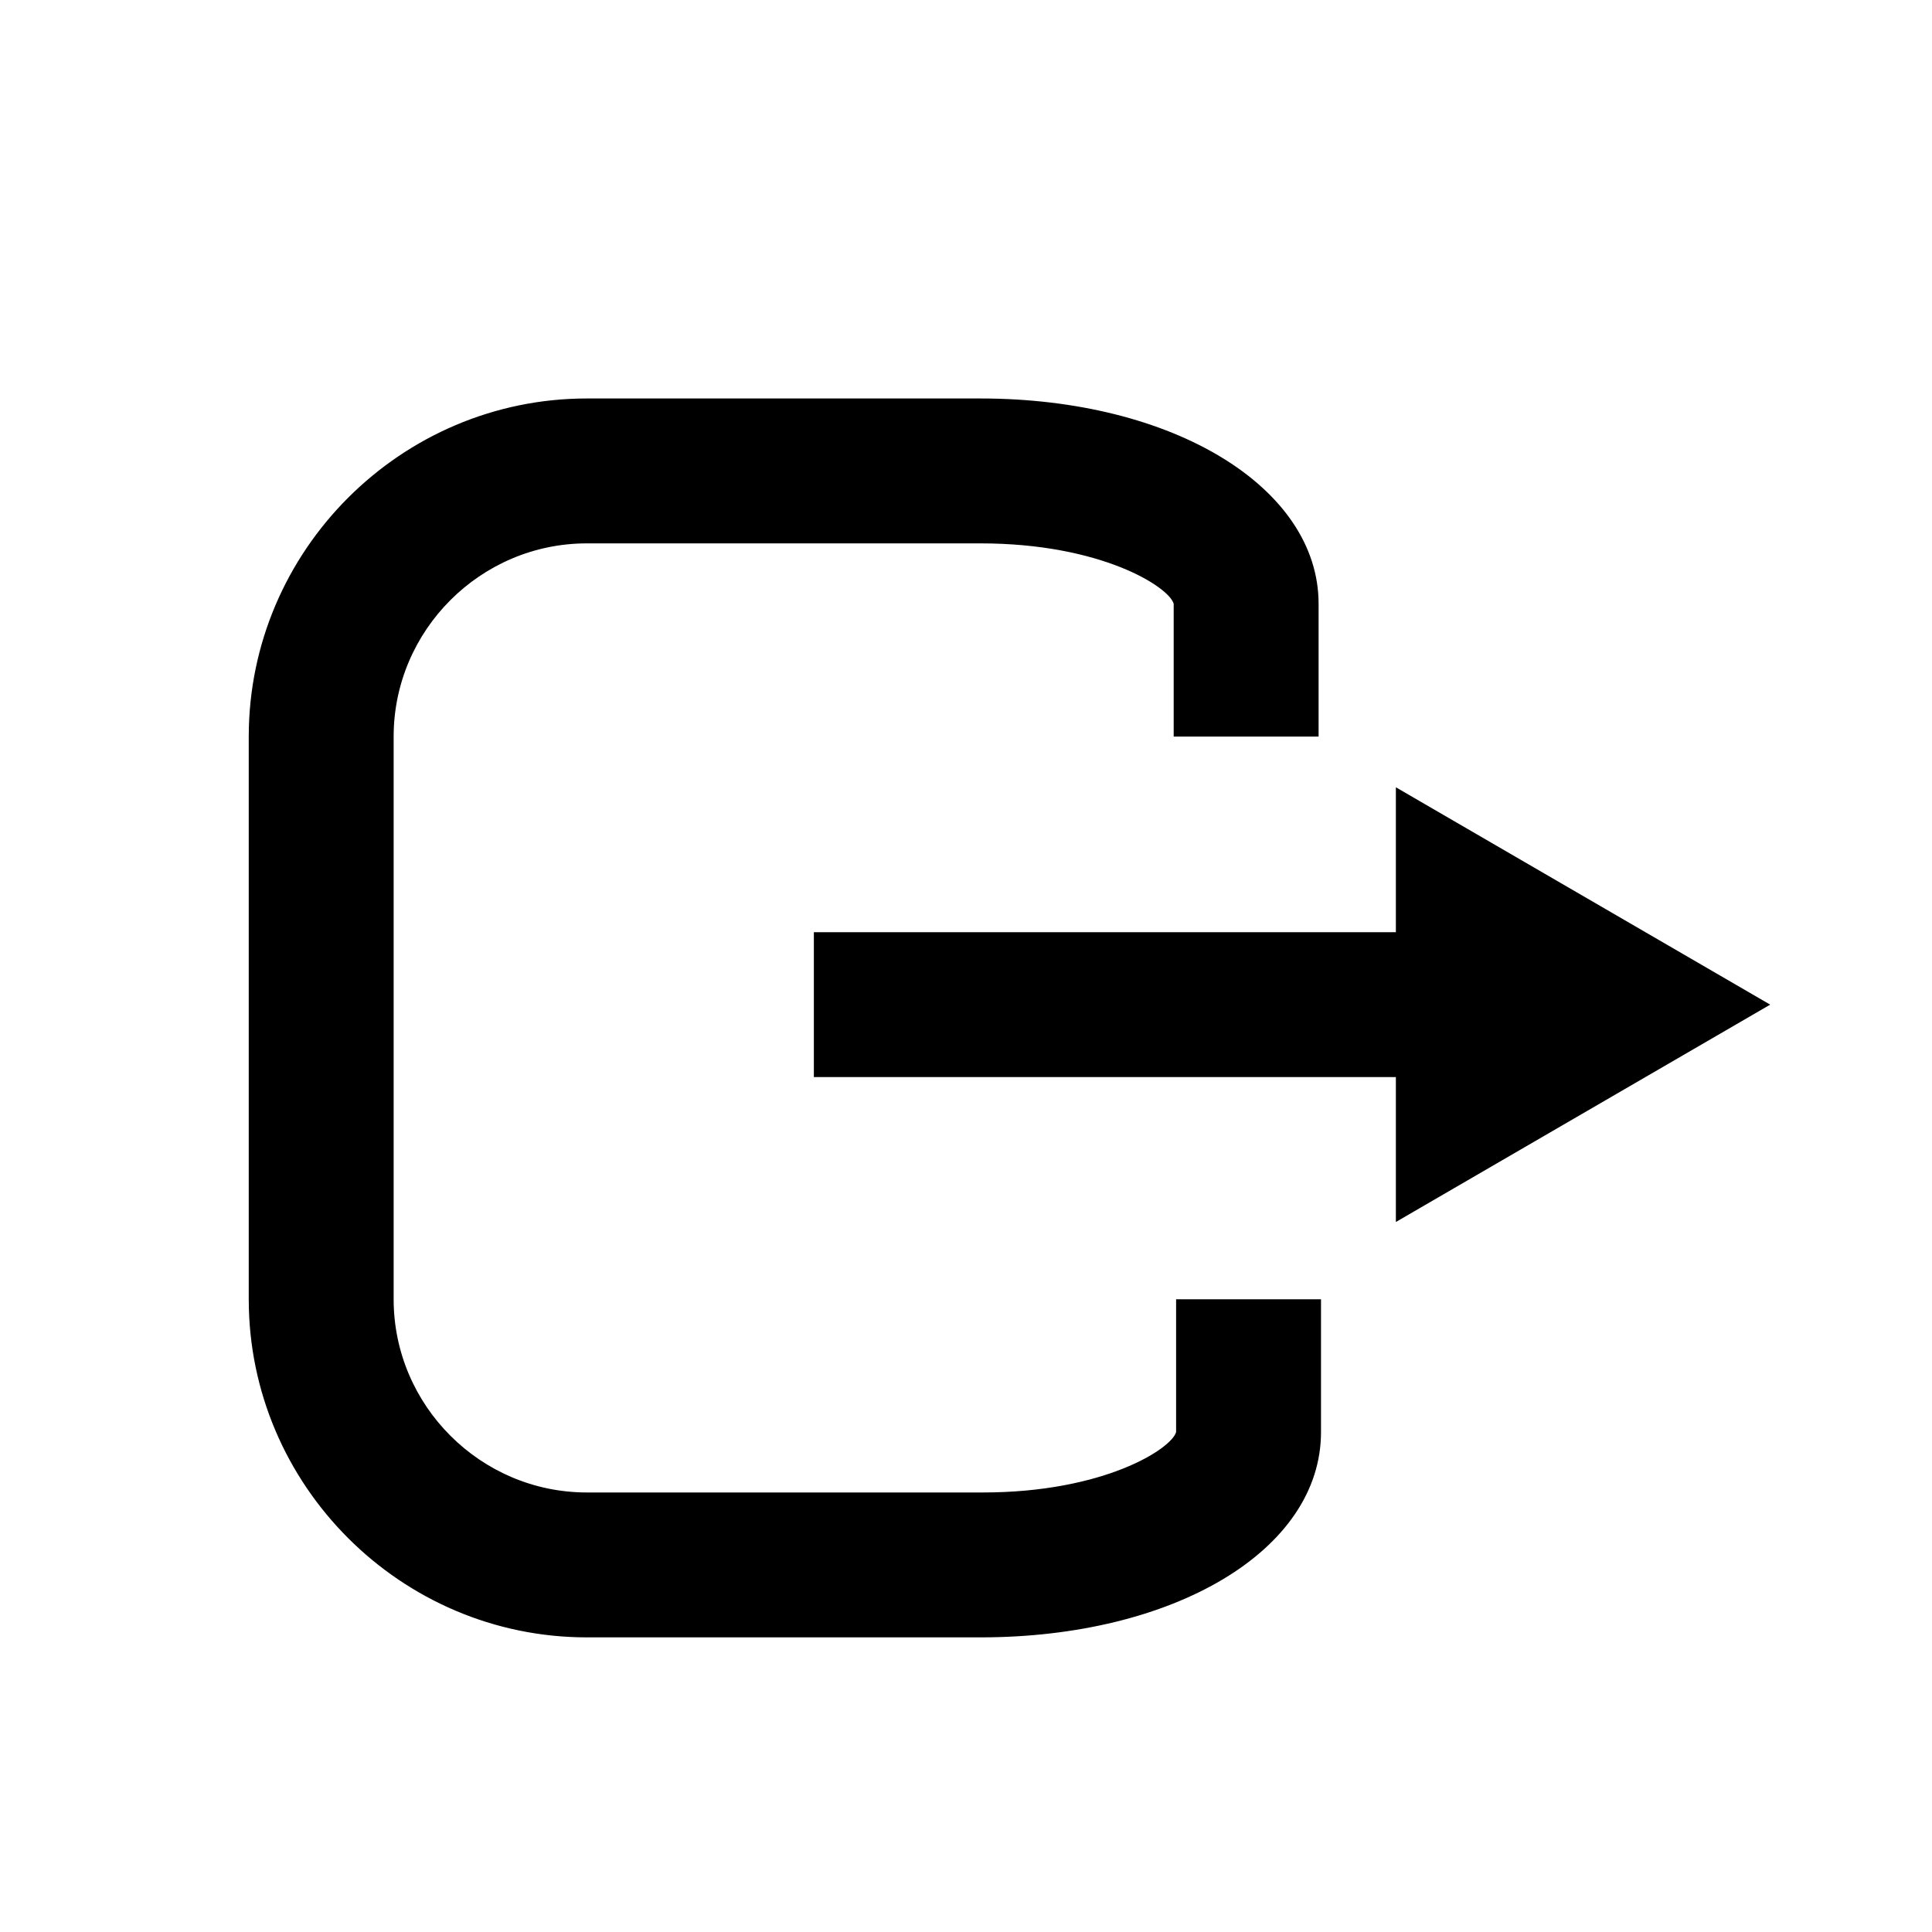
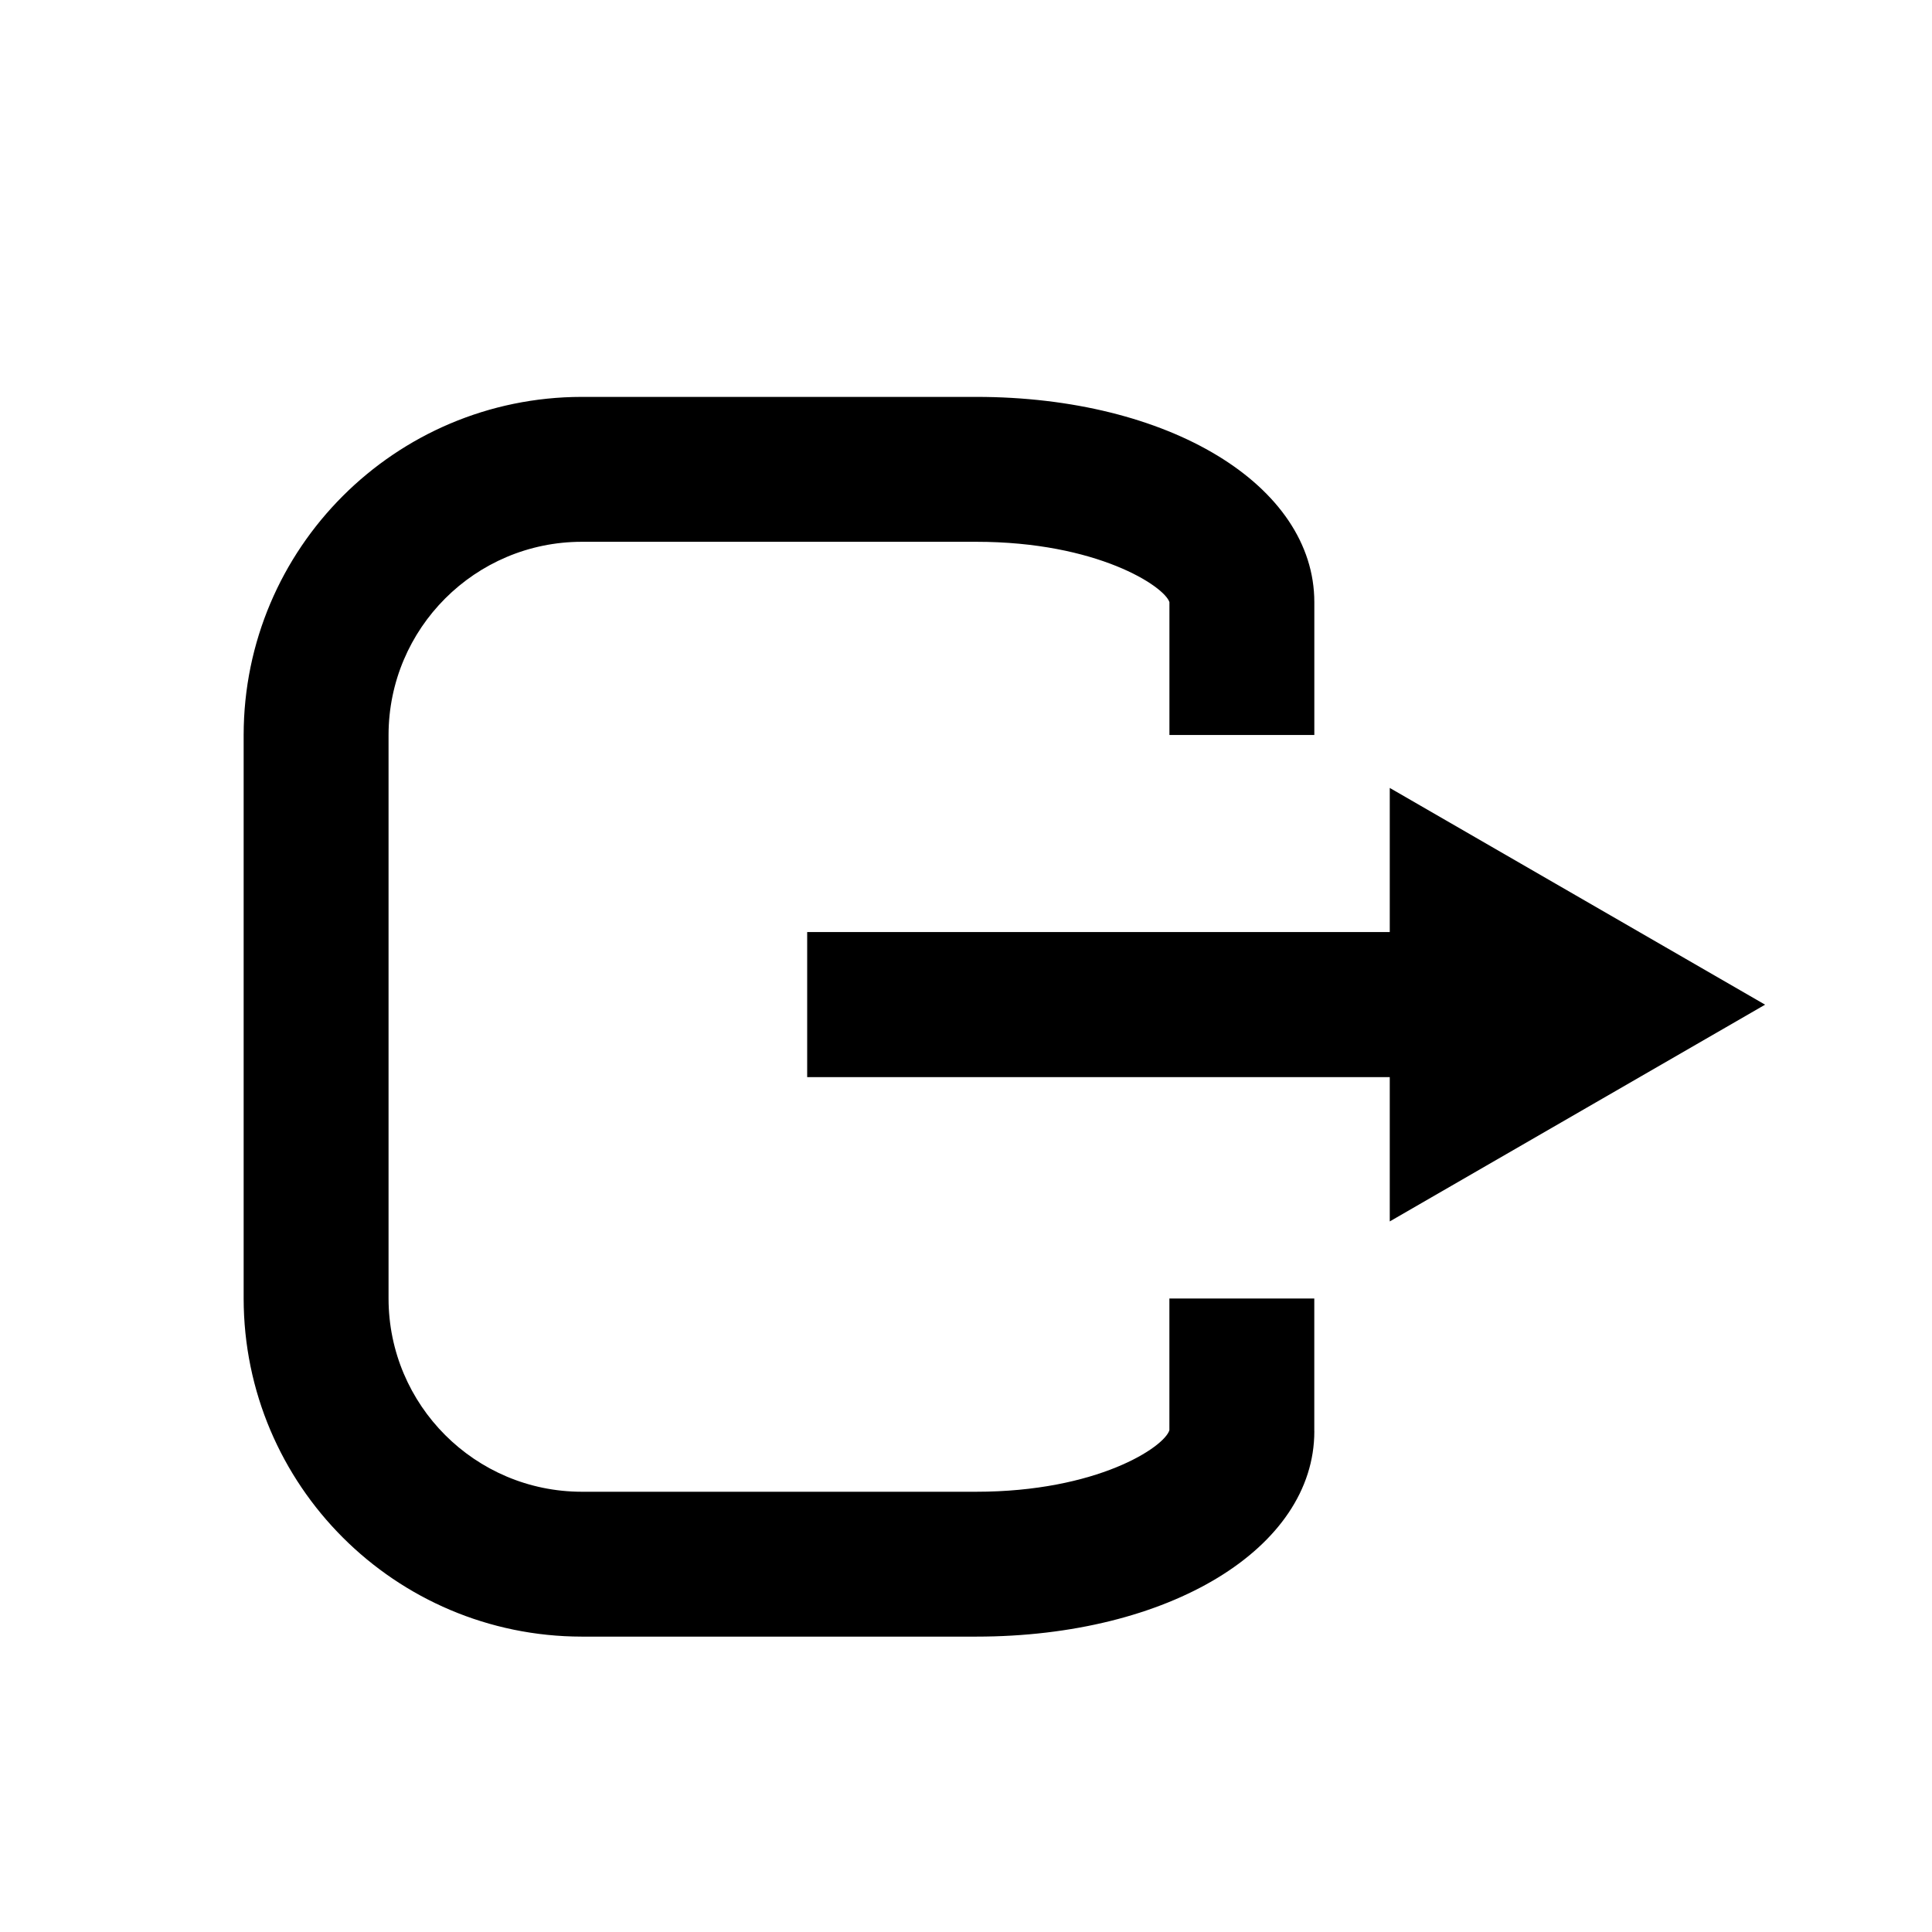
- <svg xmlns="http://www.w3.org/2000/svg" version="1.1" id="icons" x="0px" y="0px" viewBox="0 0 80 80" style="enable-background:new 0 0 80 80;" xml:space="preserve">
-   <path id="logout" d="M57.8,50.6v-6H33.7v-6h24.1v-6l15.5,9L57.8,50.6z M54.7,59.3v-5.5h-6l0,5.5c-0.2,0.7-3,2.5-8,2.5H24.3  c-4.4,0-8-3.6-8-8V30.5c0-4.4,3.6-8,8-8h16.3c5,0,7.8,1.8,8,2.5v5.5h6V25c0-4.8-6-8.5-14-8.5H24.3c-7.7,0-14,6.3-14,14v23.3  c0,7.7,6.3,14,14,14h16.3C48.6,67.8,54.7,64.2,54.7,59.3z" />
+ <svg xmlns="http://www.w3.org/2000/svg" id="6e760489-e615-4be3-885f-ba2aabad190e" data-name="icons" viewBox="0 0 512 512">
+   <path id="73a09885-1efa-439e-a444-2a11ce579a1f" data-name="logout" d="M368.3,323.69V285.45H213.91V247H368.3V208.81l99.47,57.44Zm-20,55.63v-35.2h-38.4l0,34.9c-1.36,4.49-19.16,16.31-51.24,16.31H154.17a51.26,51.26,0,0,1-51.2-51.2V194.78a51.26,51.26,0,0,1,51.2-51.2H258.71c32.08,0,49.88,11.82,51.2,16v35.2h38.4v-35.2c0-31-38.52-54.4-89.6-54.4H154.17a89.7,89.7,0,0,0-89.6,89.6V344.12a89.7,89.7,0,0,0,89.6,89.6H258.71C309.79,433.72,348.31,410.33,348.31,379.32Z" />
</svg>
